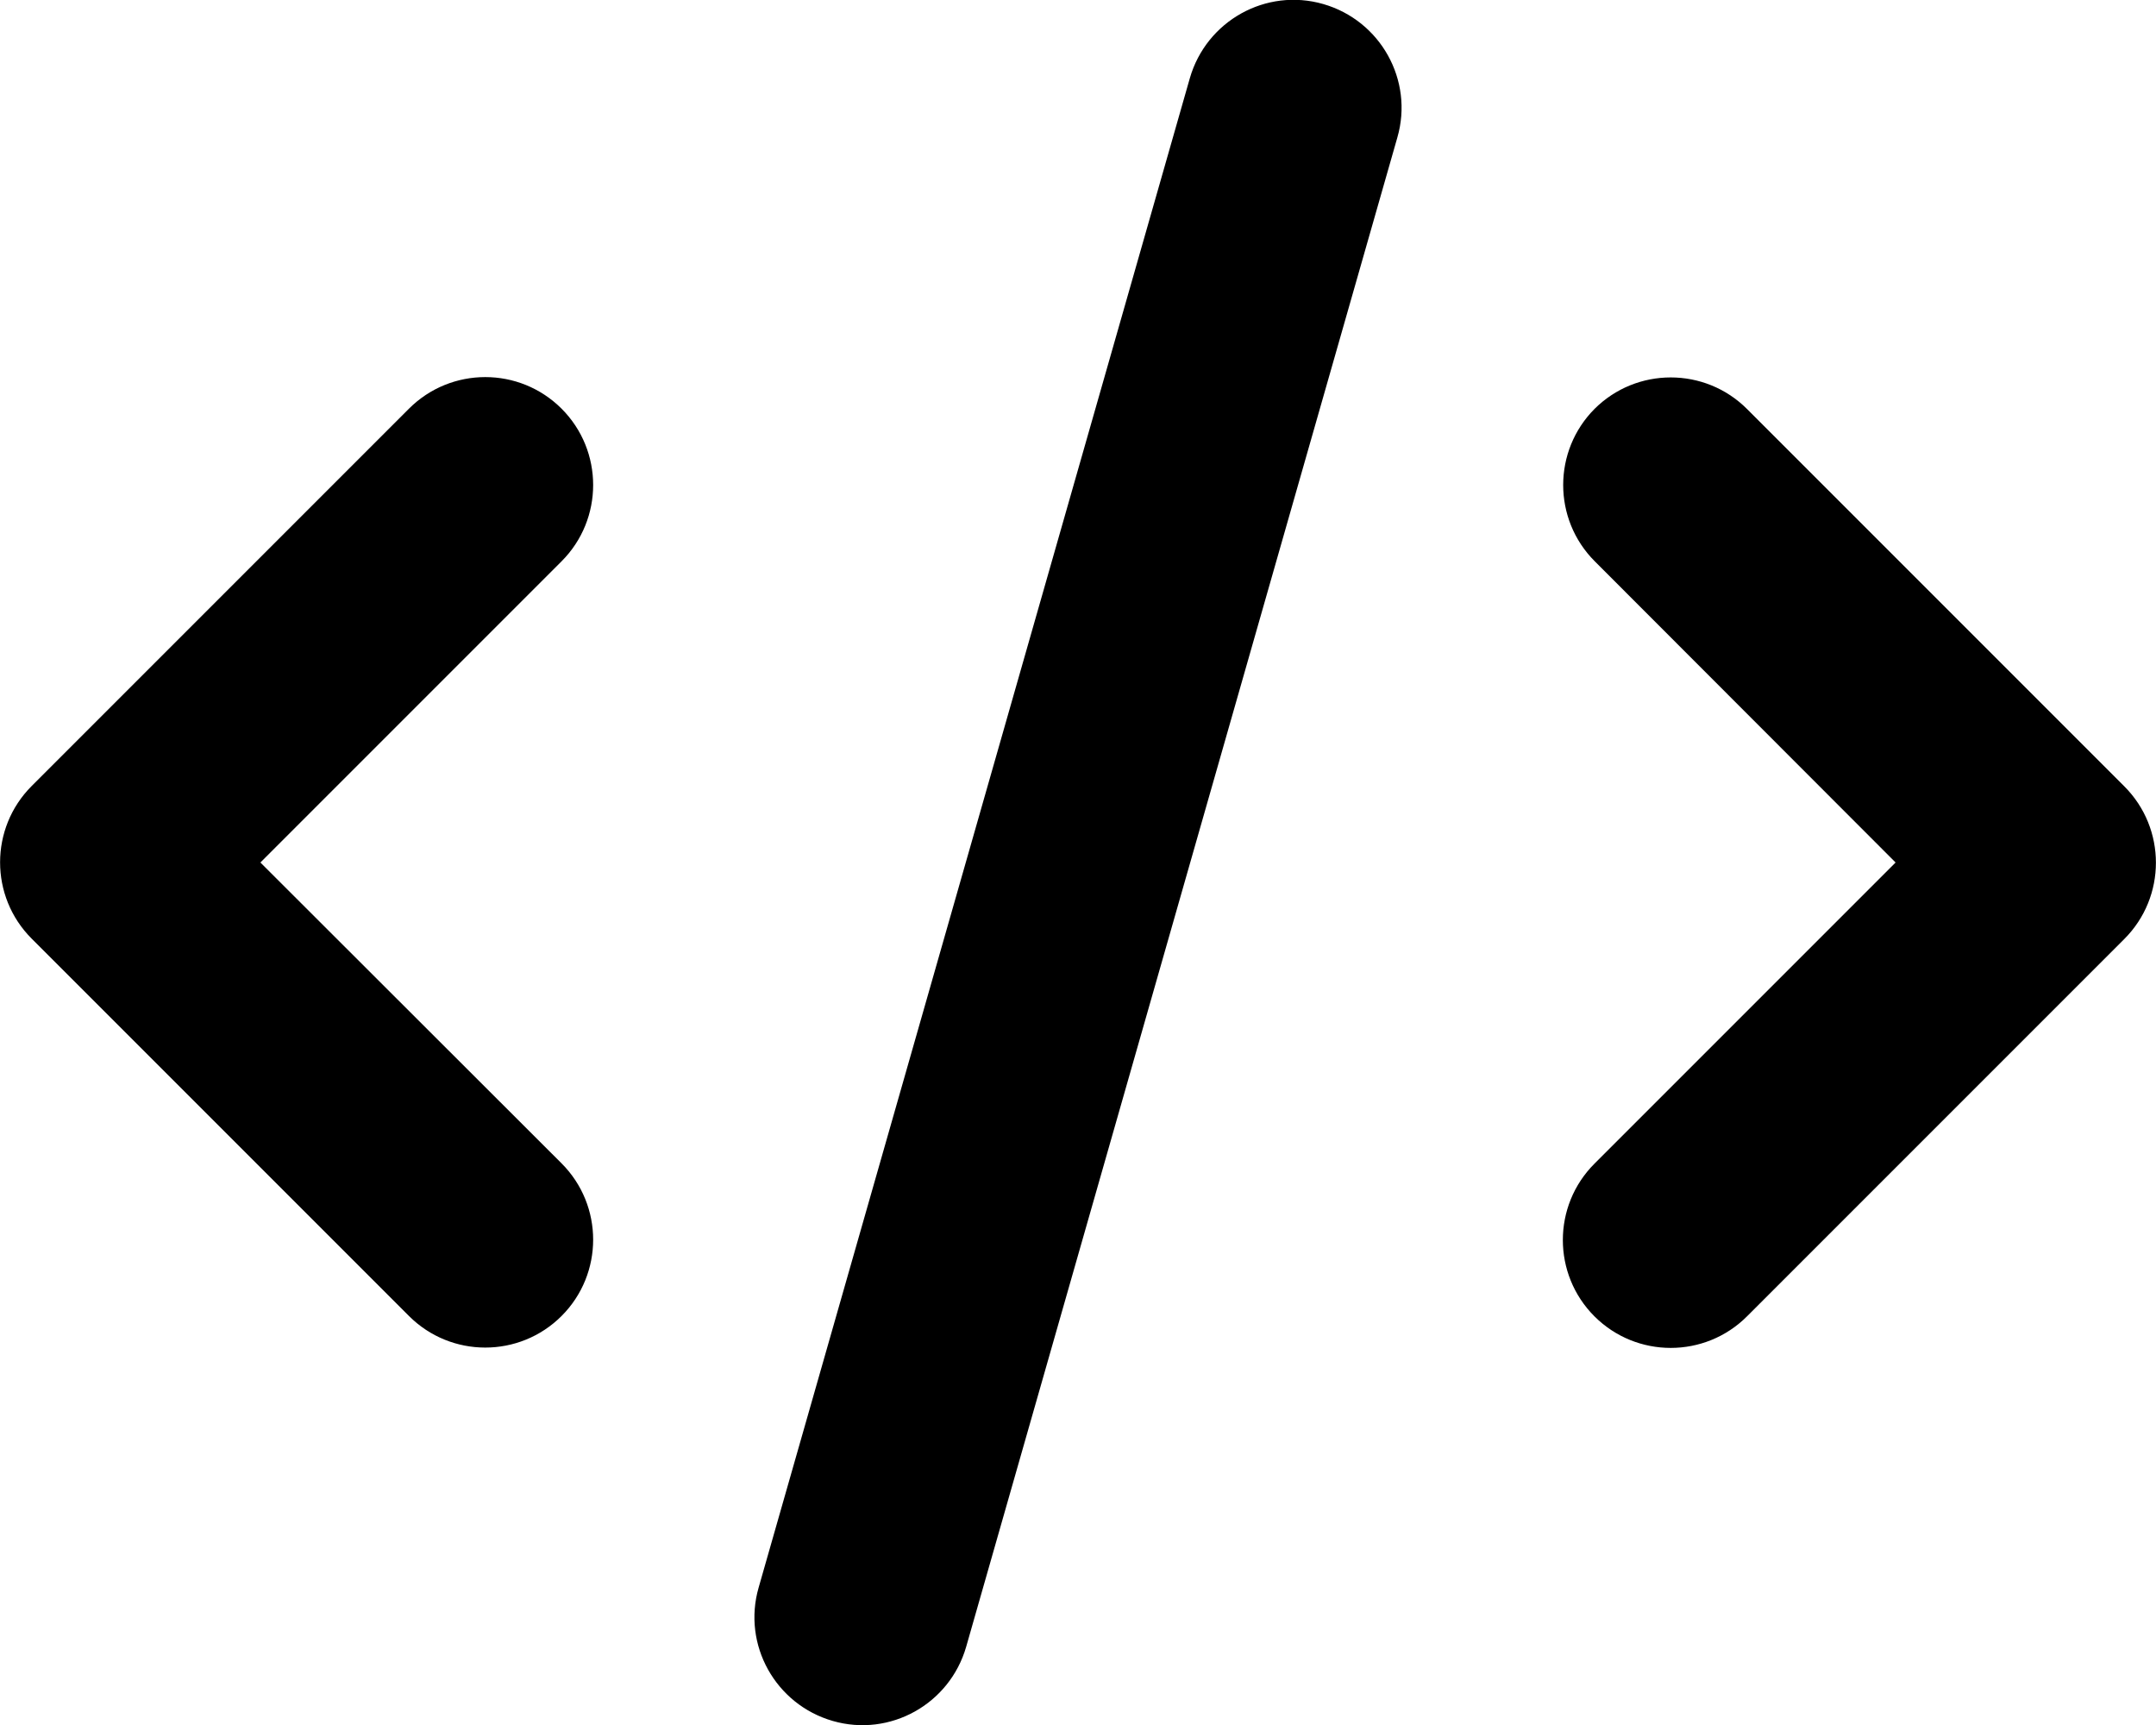
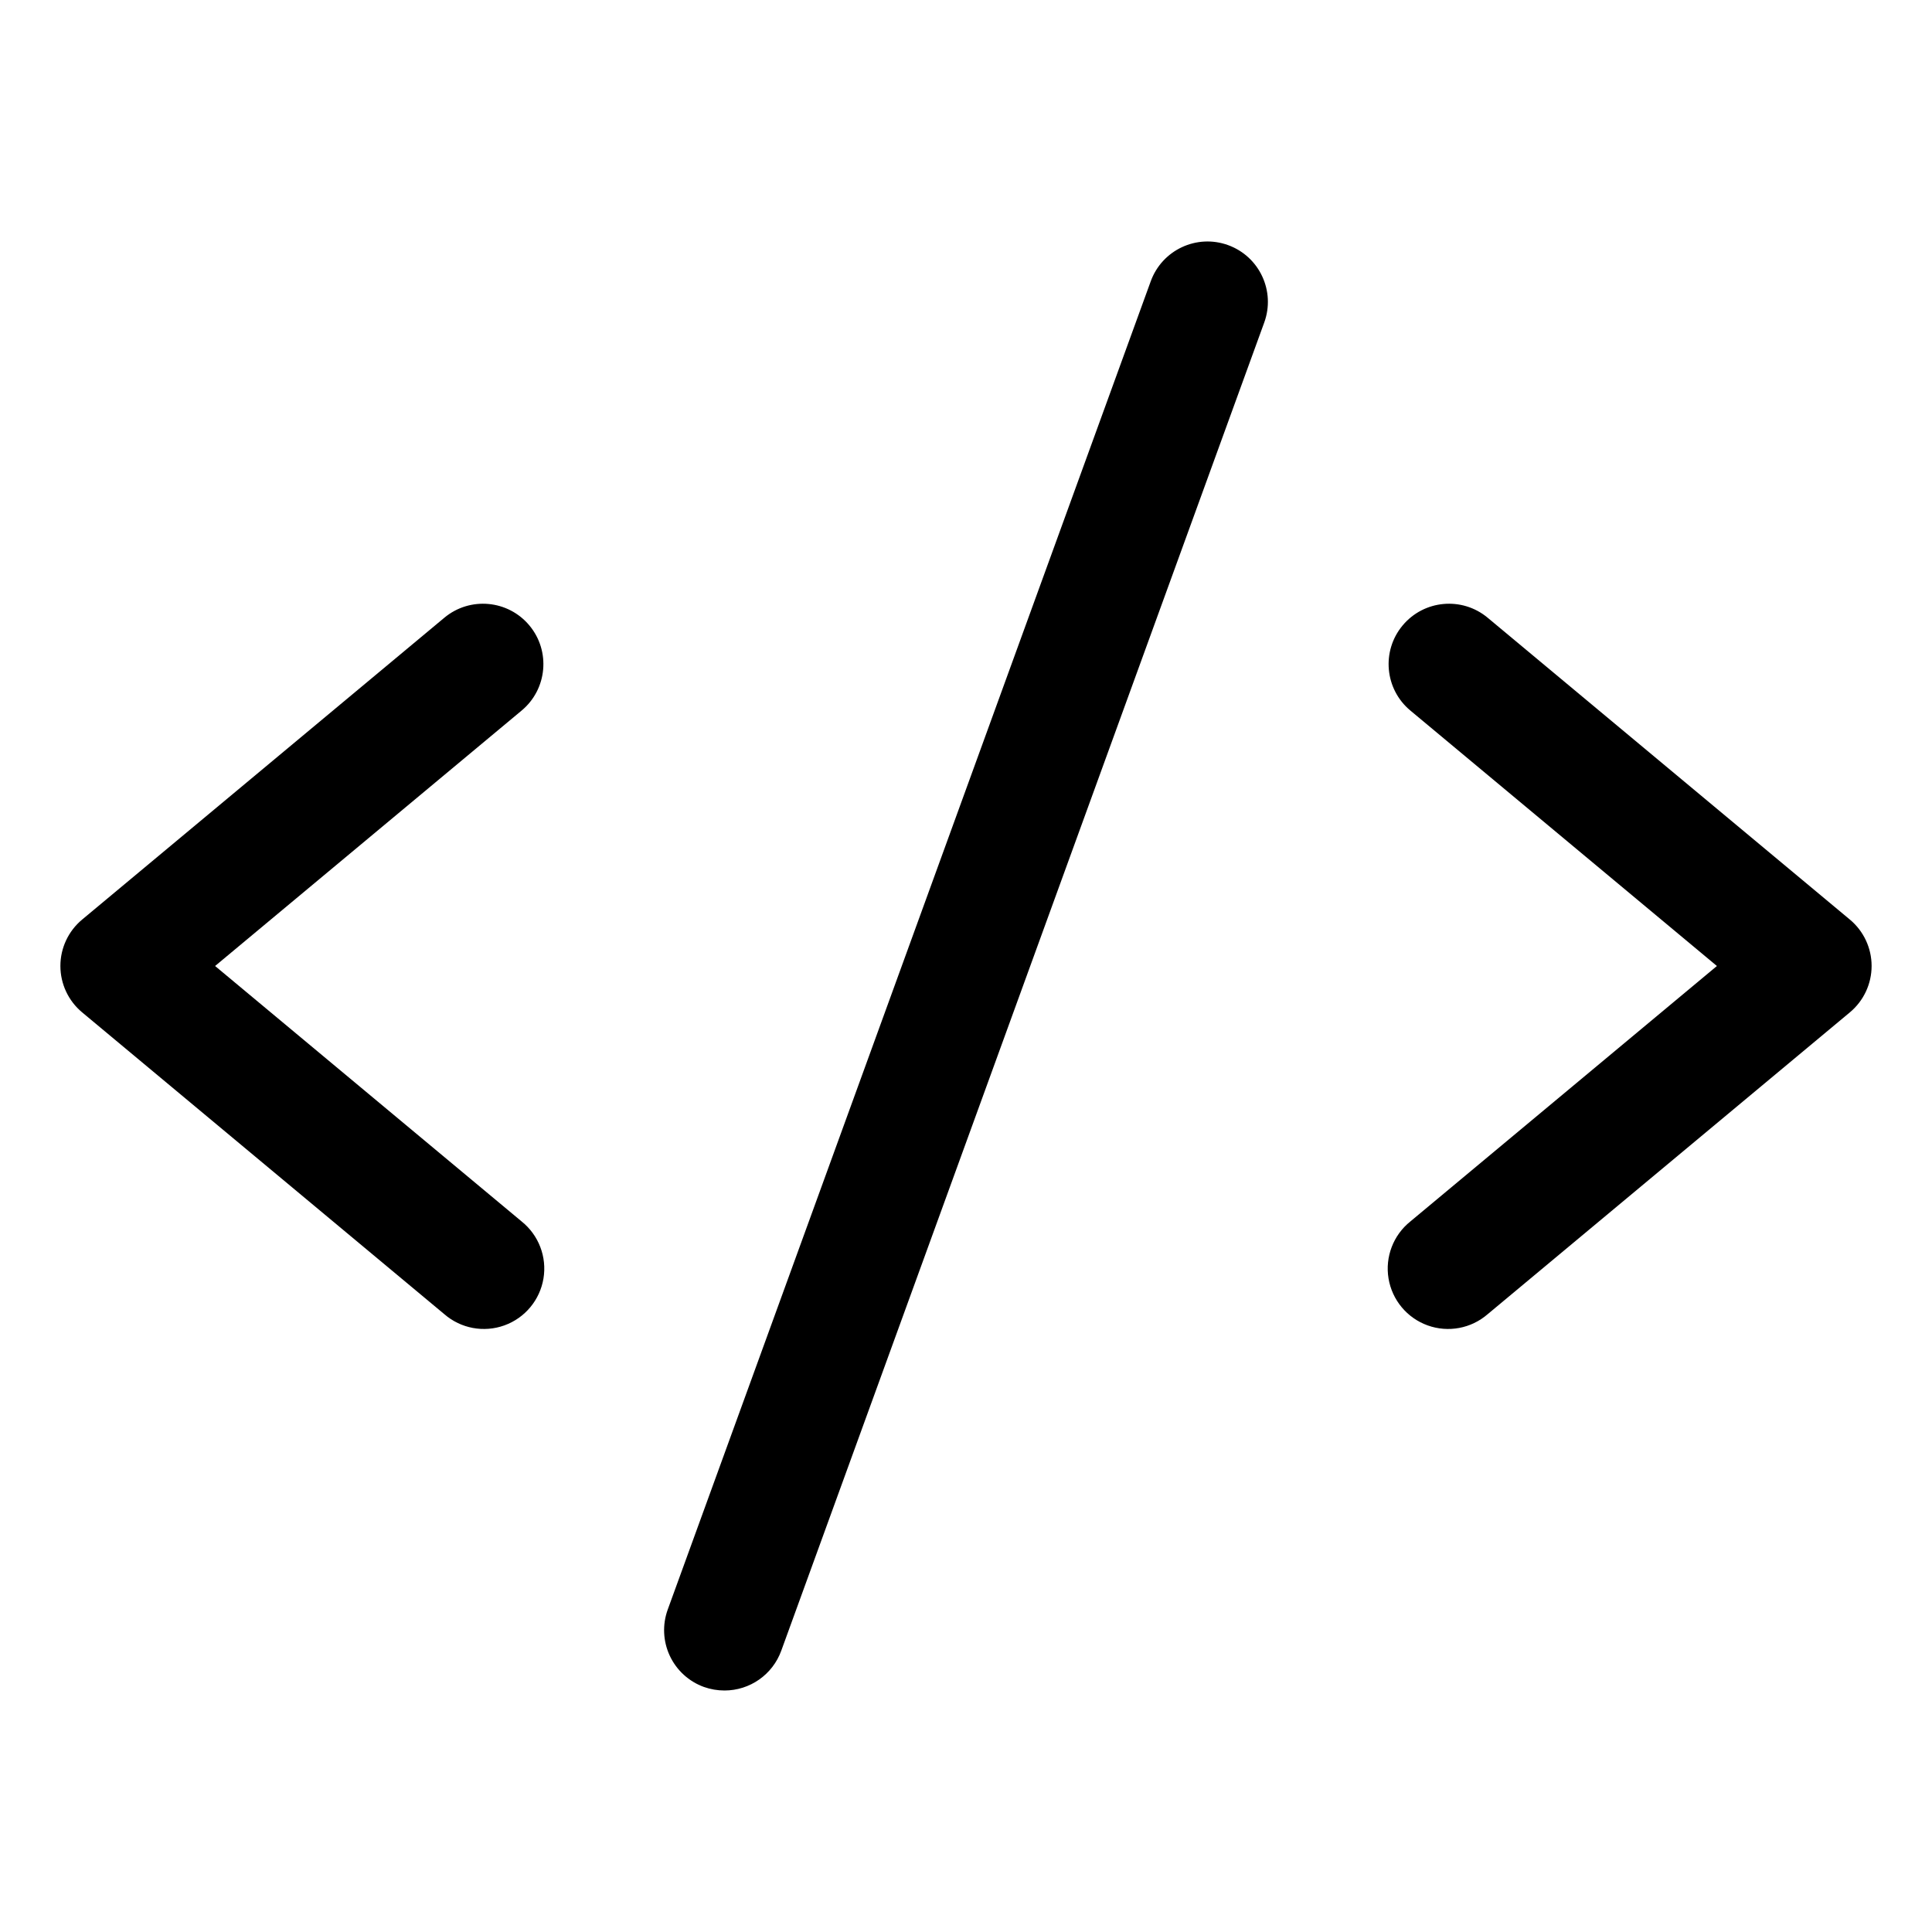
- <svg xmlns="http://www.w3.org/2000/svg" viewBox="0 0 640 512">
-   <path d="M392.8 1.2c-17-4.9-34.7 5-39.6 22l-128 448c-4.9 17 5 34.7 22 39.6s34.7-5 39.6-22l128-448c4.9-17-5-34.7-22-39.6zm80.6 120.1c-12.5 12.5-12.5 32.8 0 45.3L562.7 256l-89.4 89.4c-12.5 12.5-12.5 32.8 0 45.3s32.8 12.5 45.3 0l112-112c12.5-12.5 12.5-32.8 0-45.3l-112-112c-12.5-12.5-32.8-12.5-45.3 0zm-306.7 0c-12.5-12.5-32.8-12.5-45.3 0l-112 112c-12.5 12.5-12.5 32.8 0 45.3l112 112c12.5 12.5 32.8 12.5 45.3 0s12.5-32.8 0-45.3L77.3 256l89.4-89.4c12.5-12.5 12.5-32.8 0-45.3z" />
+ <svg xmlns="http://www.w3.org/2000/svg" viewBox="0 0 256 256" fill="currentColor">
+   <path d="M69.12,94.15,28.5,128l40.62,33.85a8,8,0,1,1-10.24,12.29l-48-40a8,8,0,0,1,0-12.29l48-40a8,8,0,0,1,10.24,12.3Zm176,27.7-48-40a8,8,0,1,0-10.24,12.3L227.5,128l-40.62,33.85a8,8,0,1,0,10.24,12.29l48-40a8,8,0,0,0,0-12.29ZM162.73,32.48a8,8,0,0,0-10.25,4.79l-64,176a8,8,0,0,0,4.79,10.26A8.14,8.14,0,0,0,96,224a8,8,0,0,0,7.52-5.27l64-176A8,8,0,0,0,162.73,32.48Z" />
</svg>
